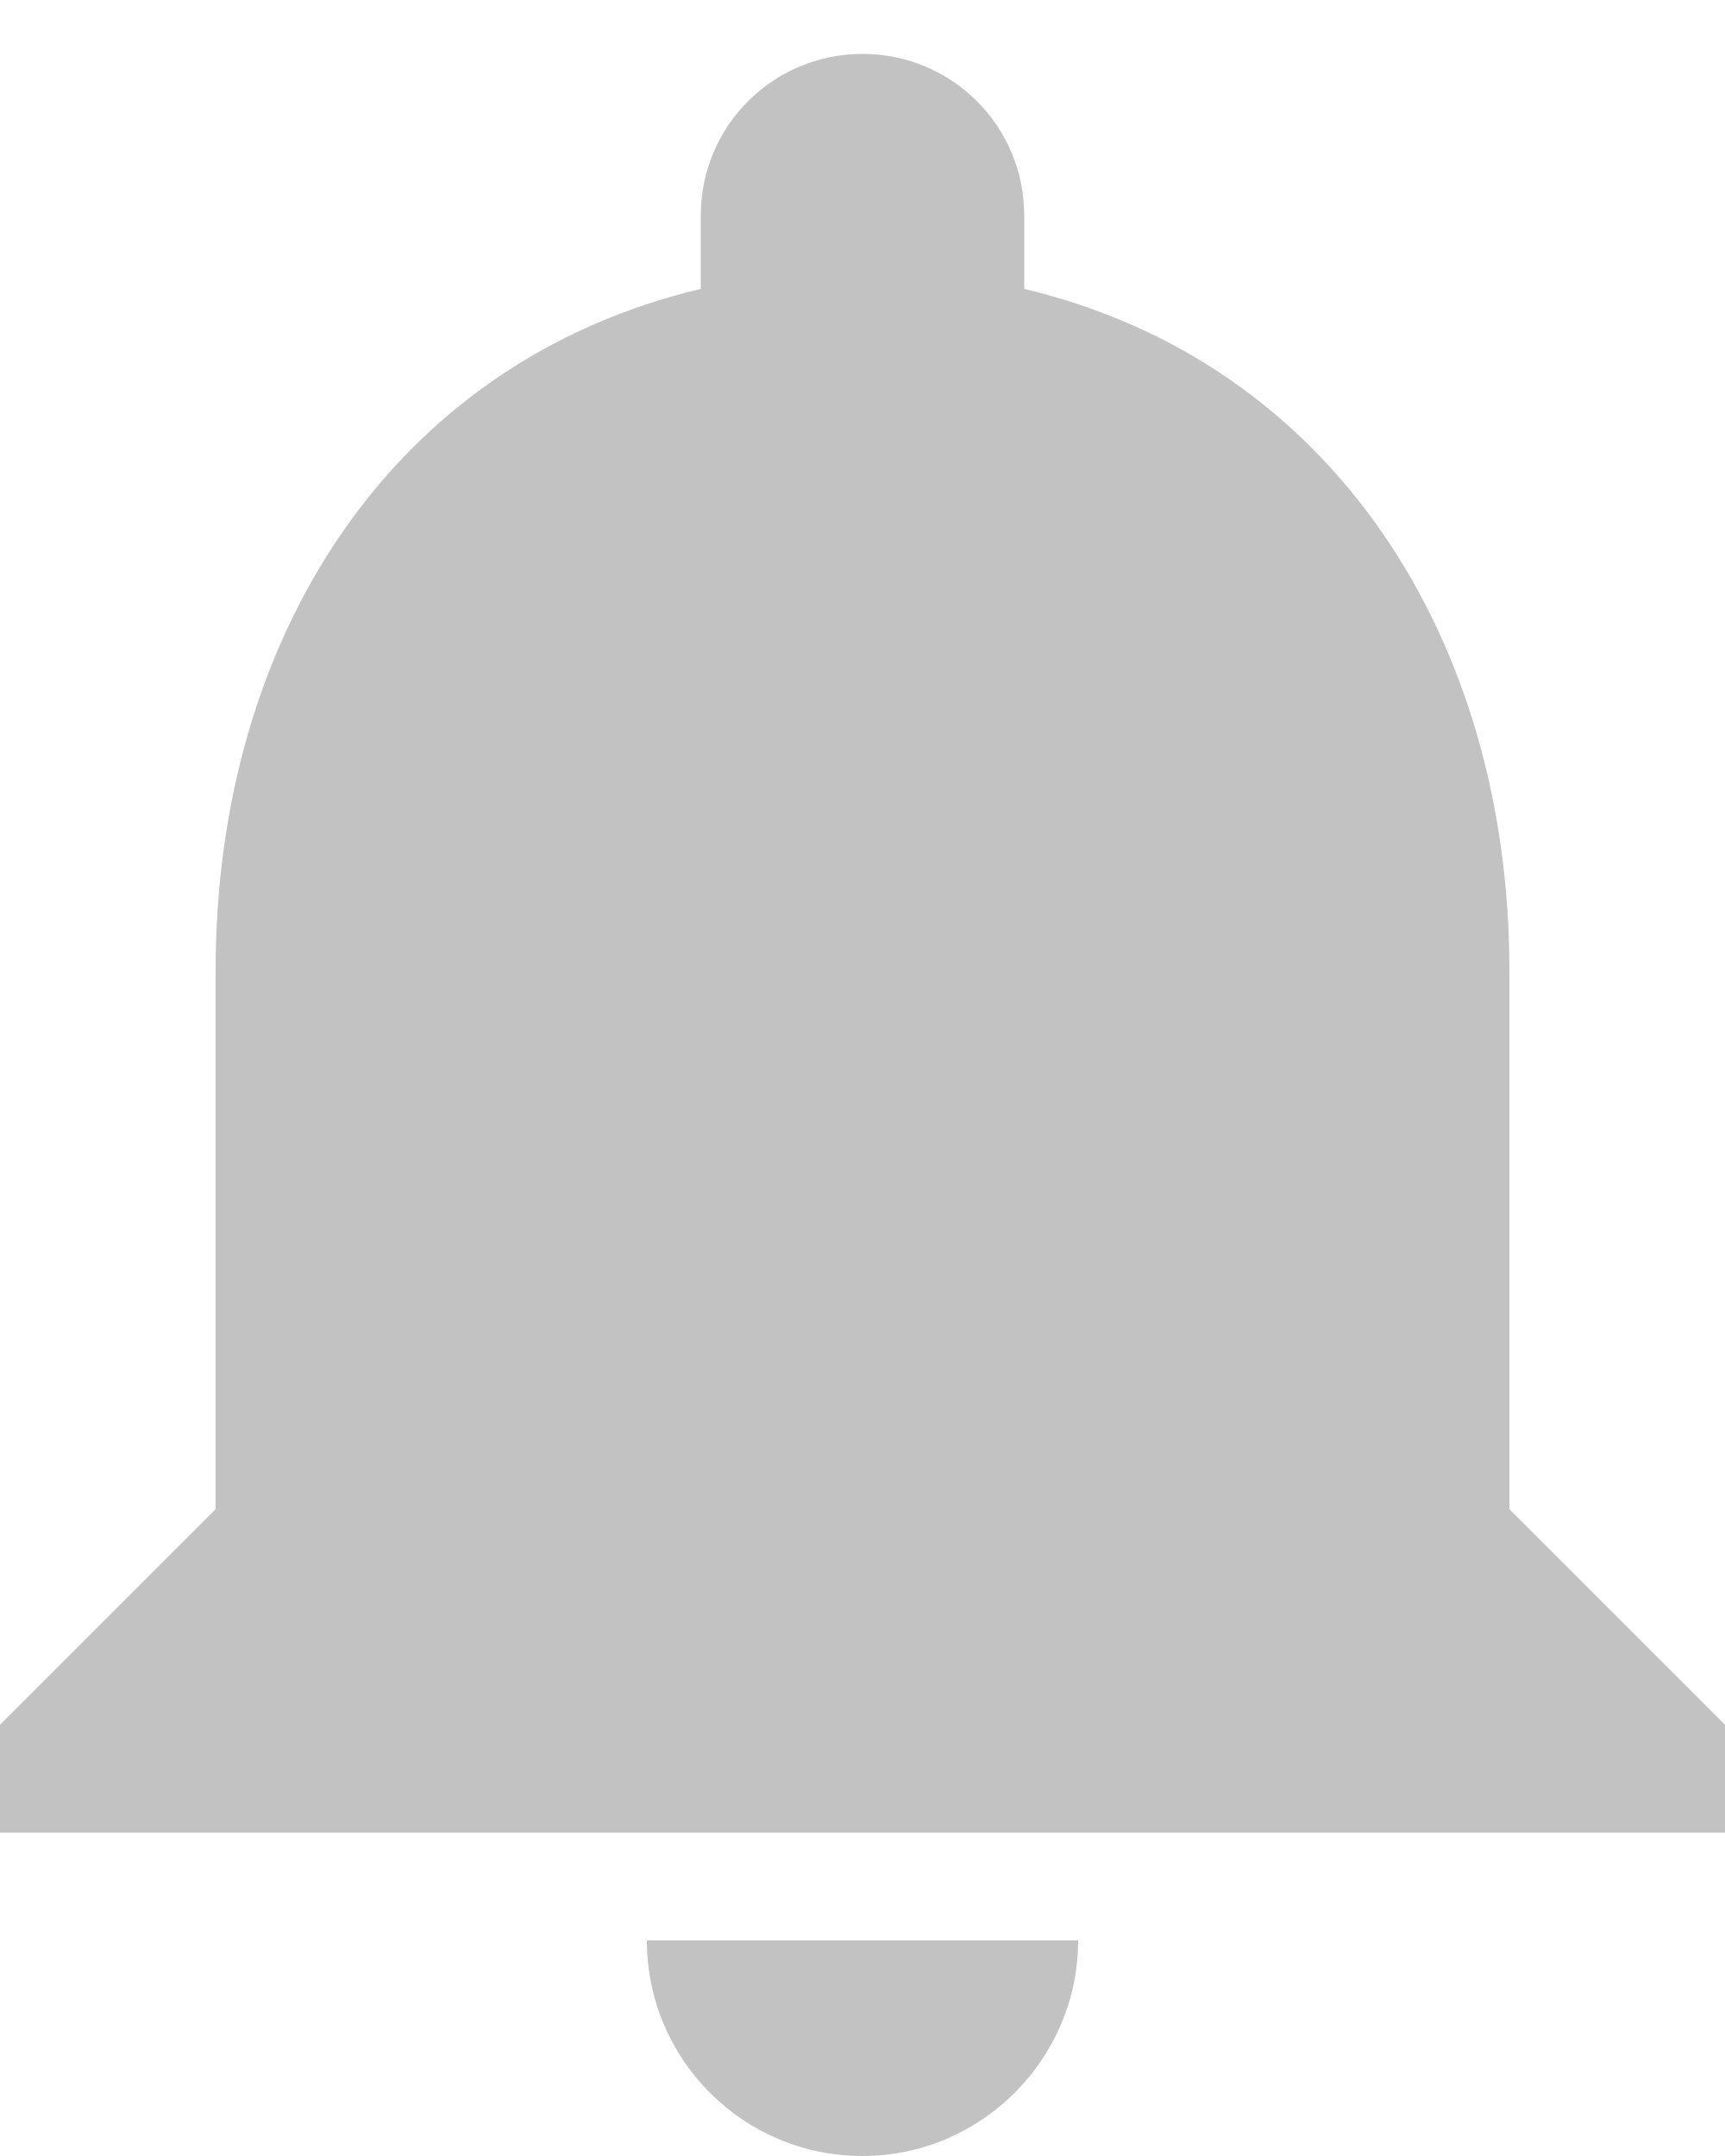
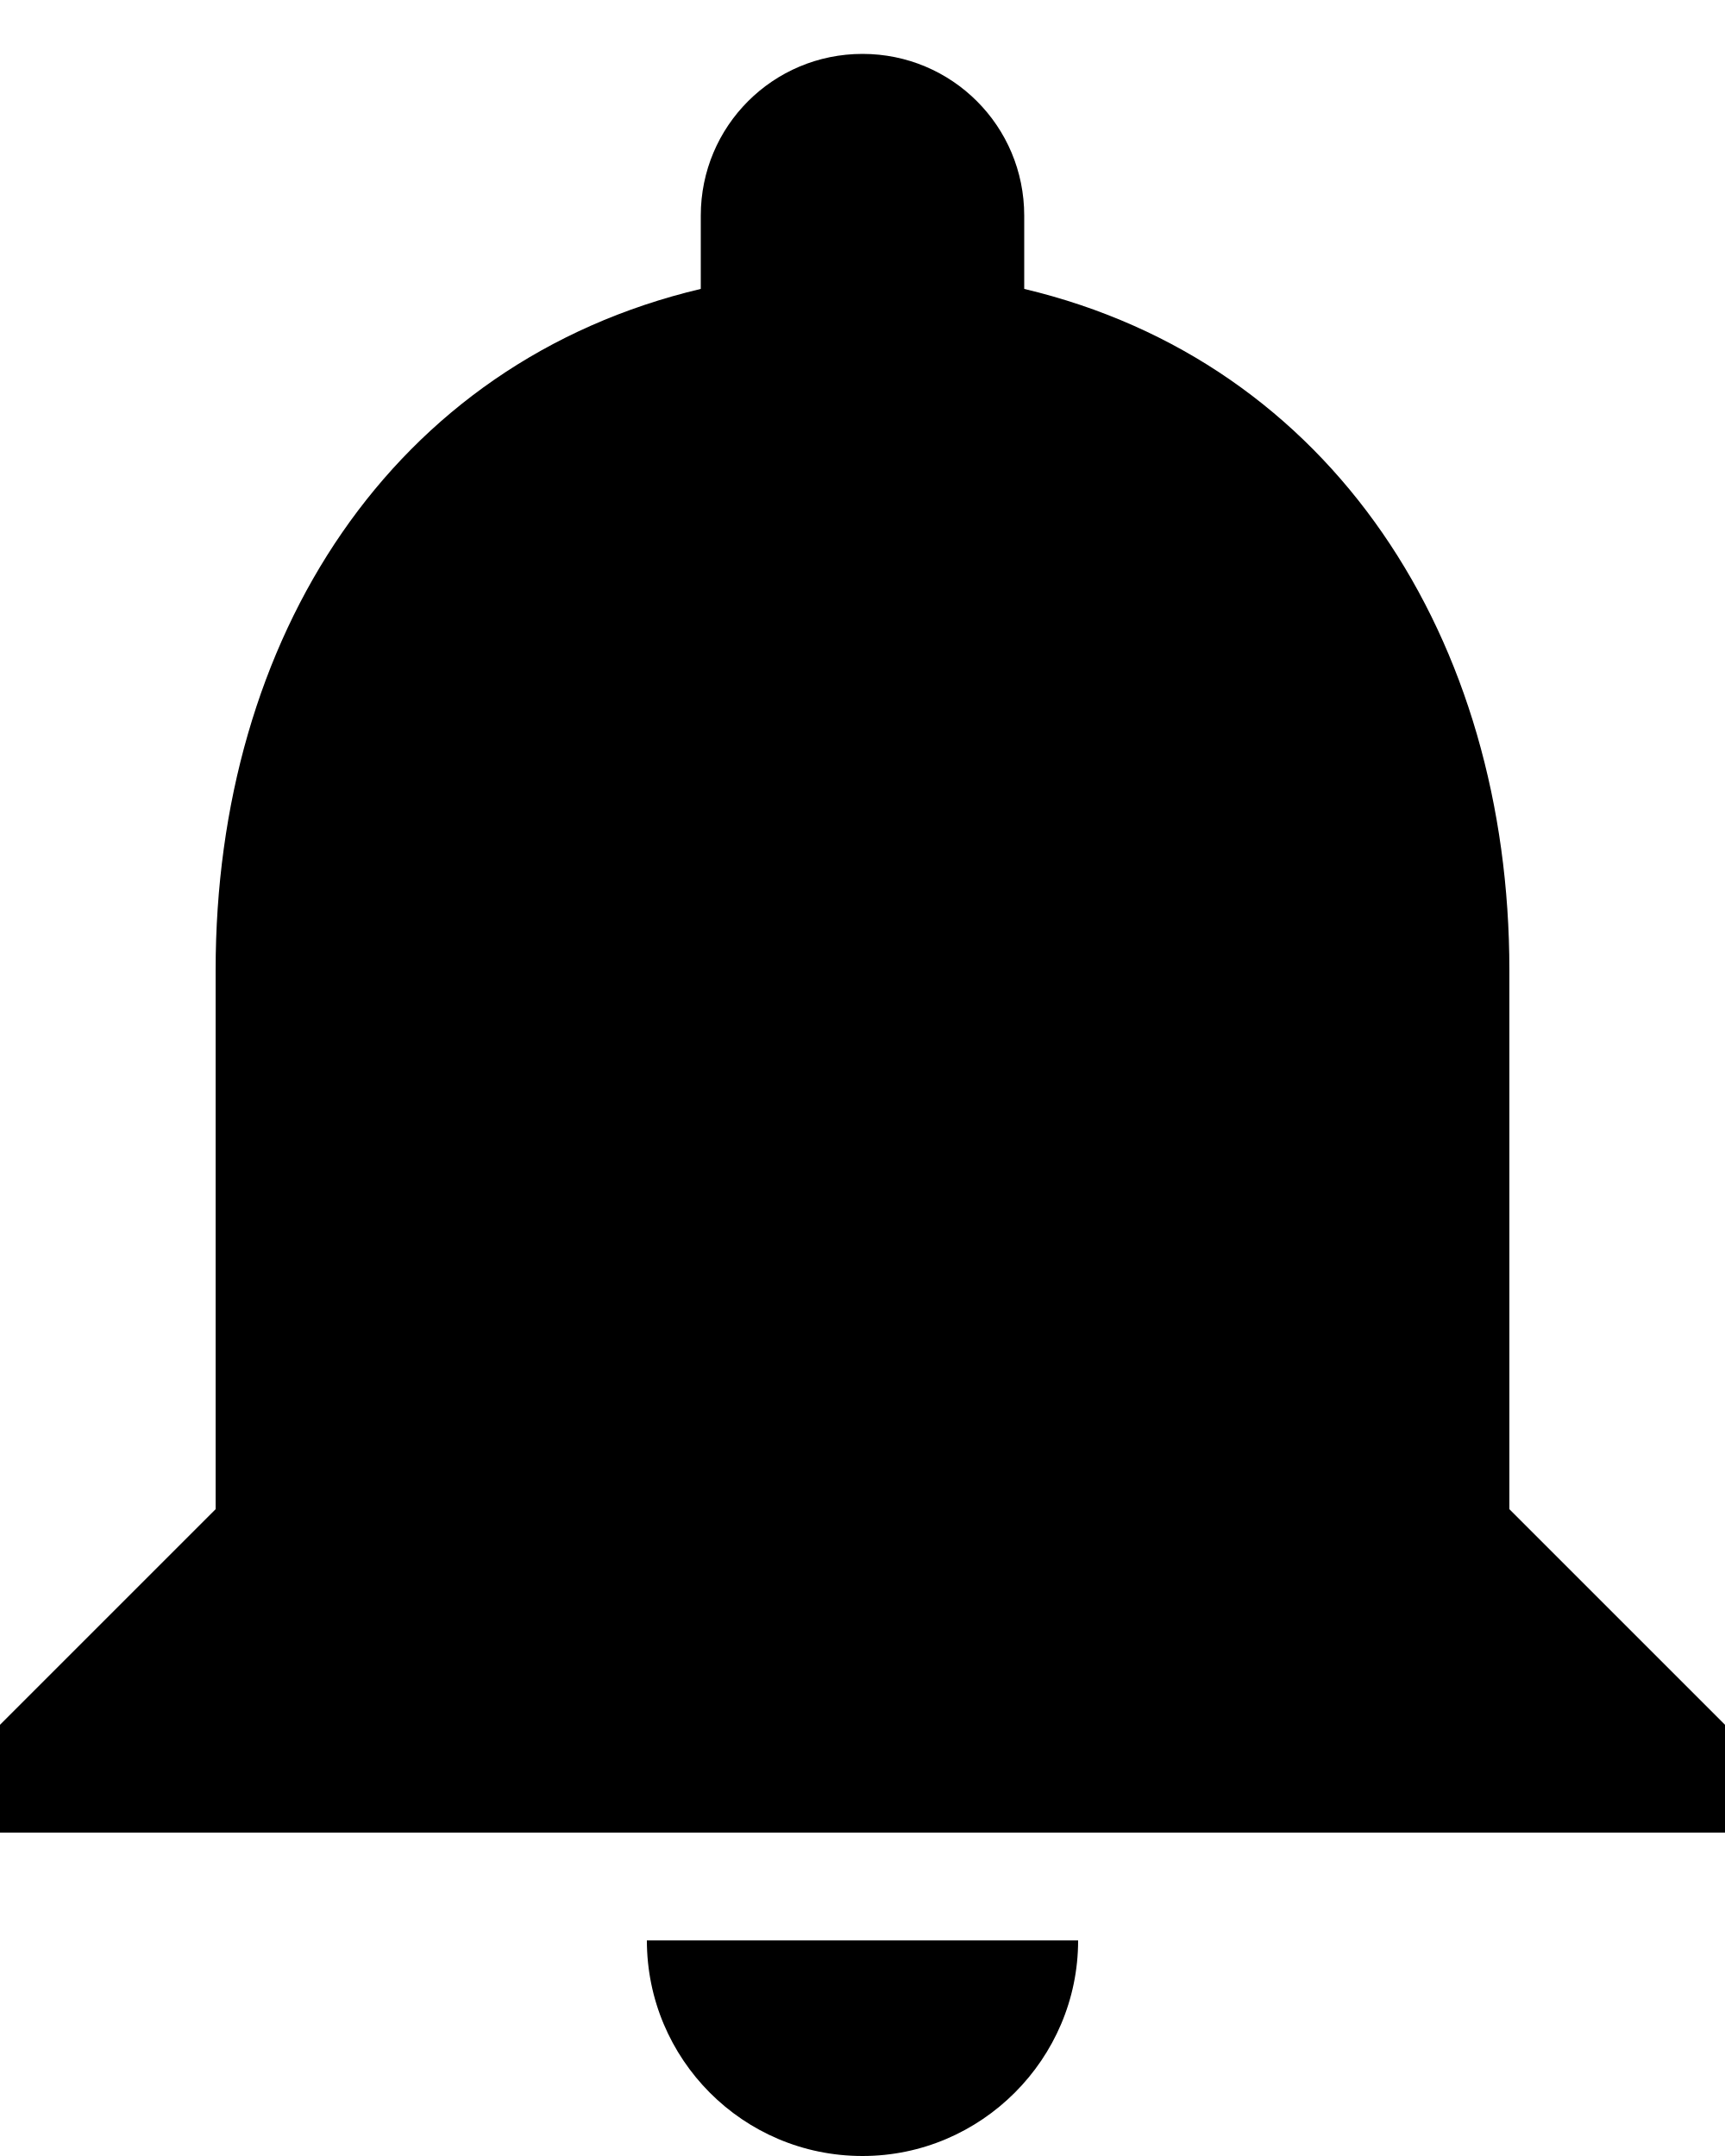
<svg xmlns="http://www.w3.org/2000/svg" width="16" height="20" viewBox="0 0 16 20" fill="none">
-   <path d="M8 20C9.1 20 10 19.1 10 18H6C6 19.1 6.89 20 8 20ZM14 14V9C14 5.93 12.36 3.36 9.5 2.68V2C9.5 1.17 8.83 0.5 8 0.5C7.17 0.5 6.5 1.17 6.5 2V2.68C3.63 3.36 2 5.92 2 9V14L0 16V17H16V16L14 14Z" fill="#C2C2C2" />
+   <path d="M8 20C9.1 20 10 19.1 10 18H6C6 19.1 6.89 20 8 20ZM14 14V9C14 5.93 12.36 3.36 9.5 2.68V2C9.5 1.17 8.83 0.5 8 0.5C7.17 0.5 6.5 1.17 6.5 2V2.68C3.63 3.36 2 5.92 2 9V14L0 16V17H16V16L14 14Z" fill="currentColor" />
</svg>
